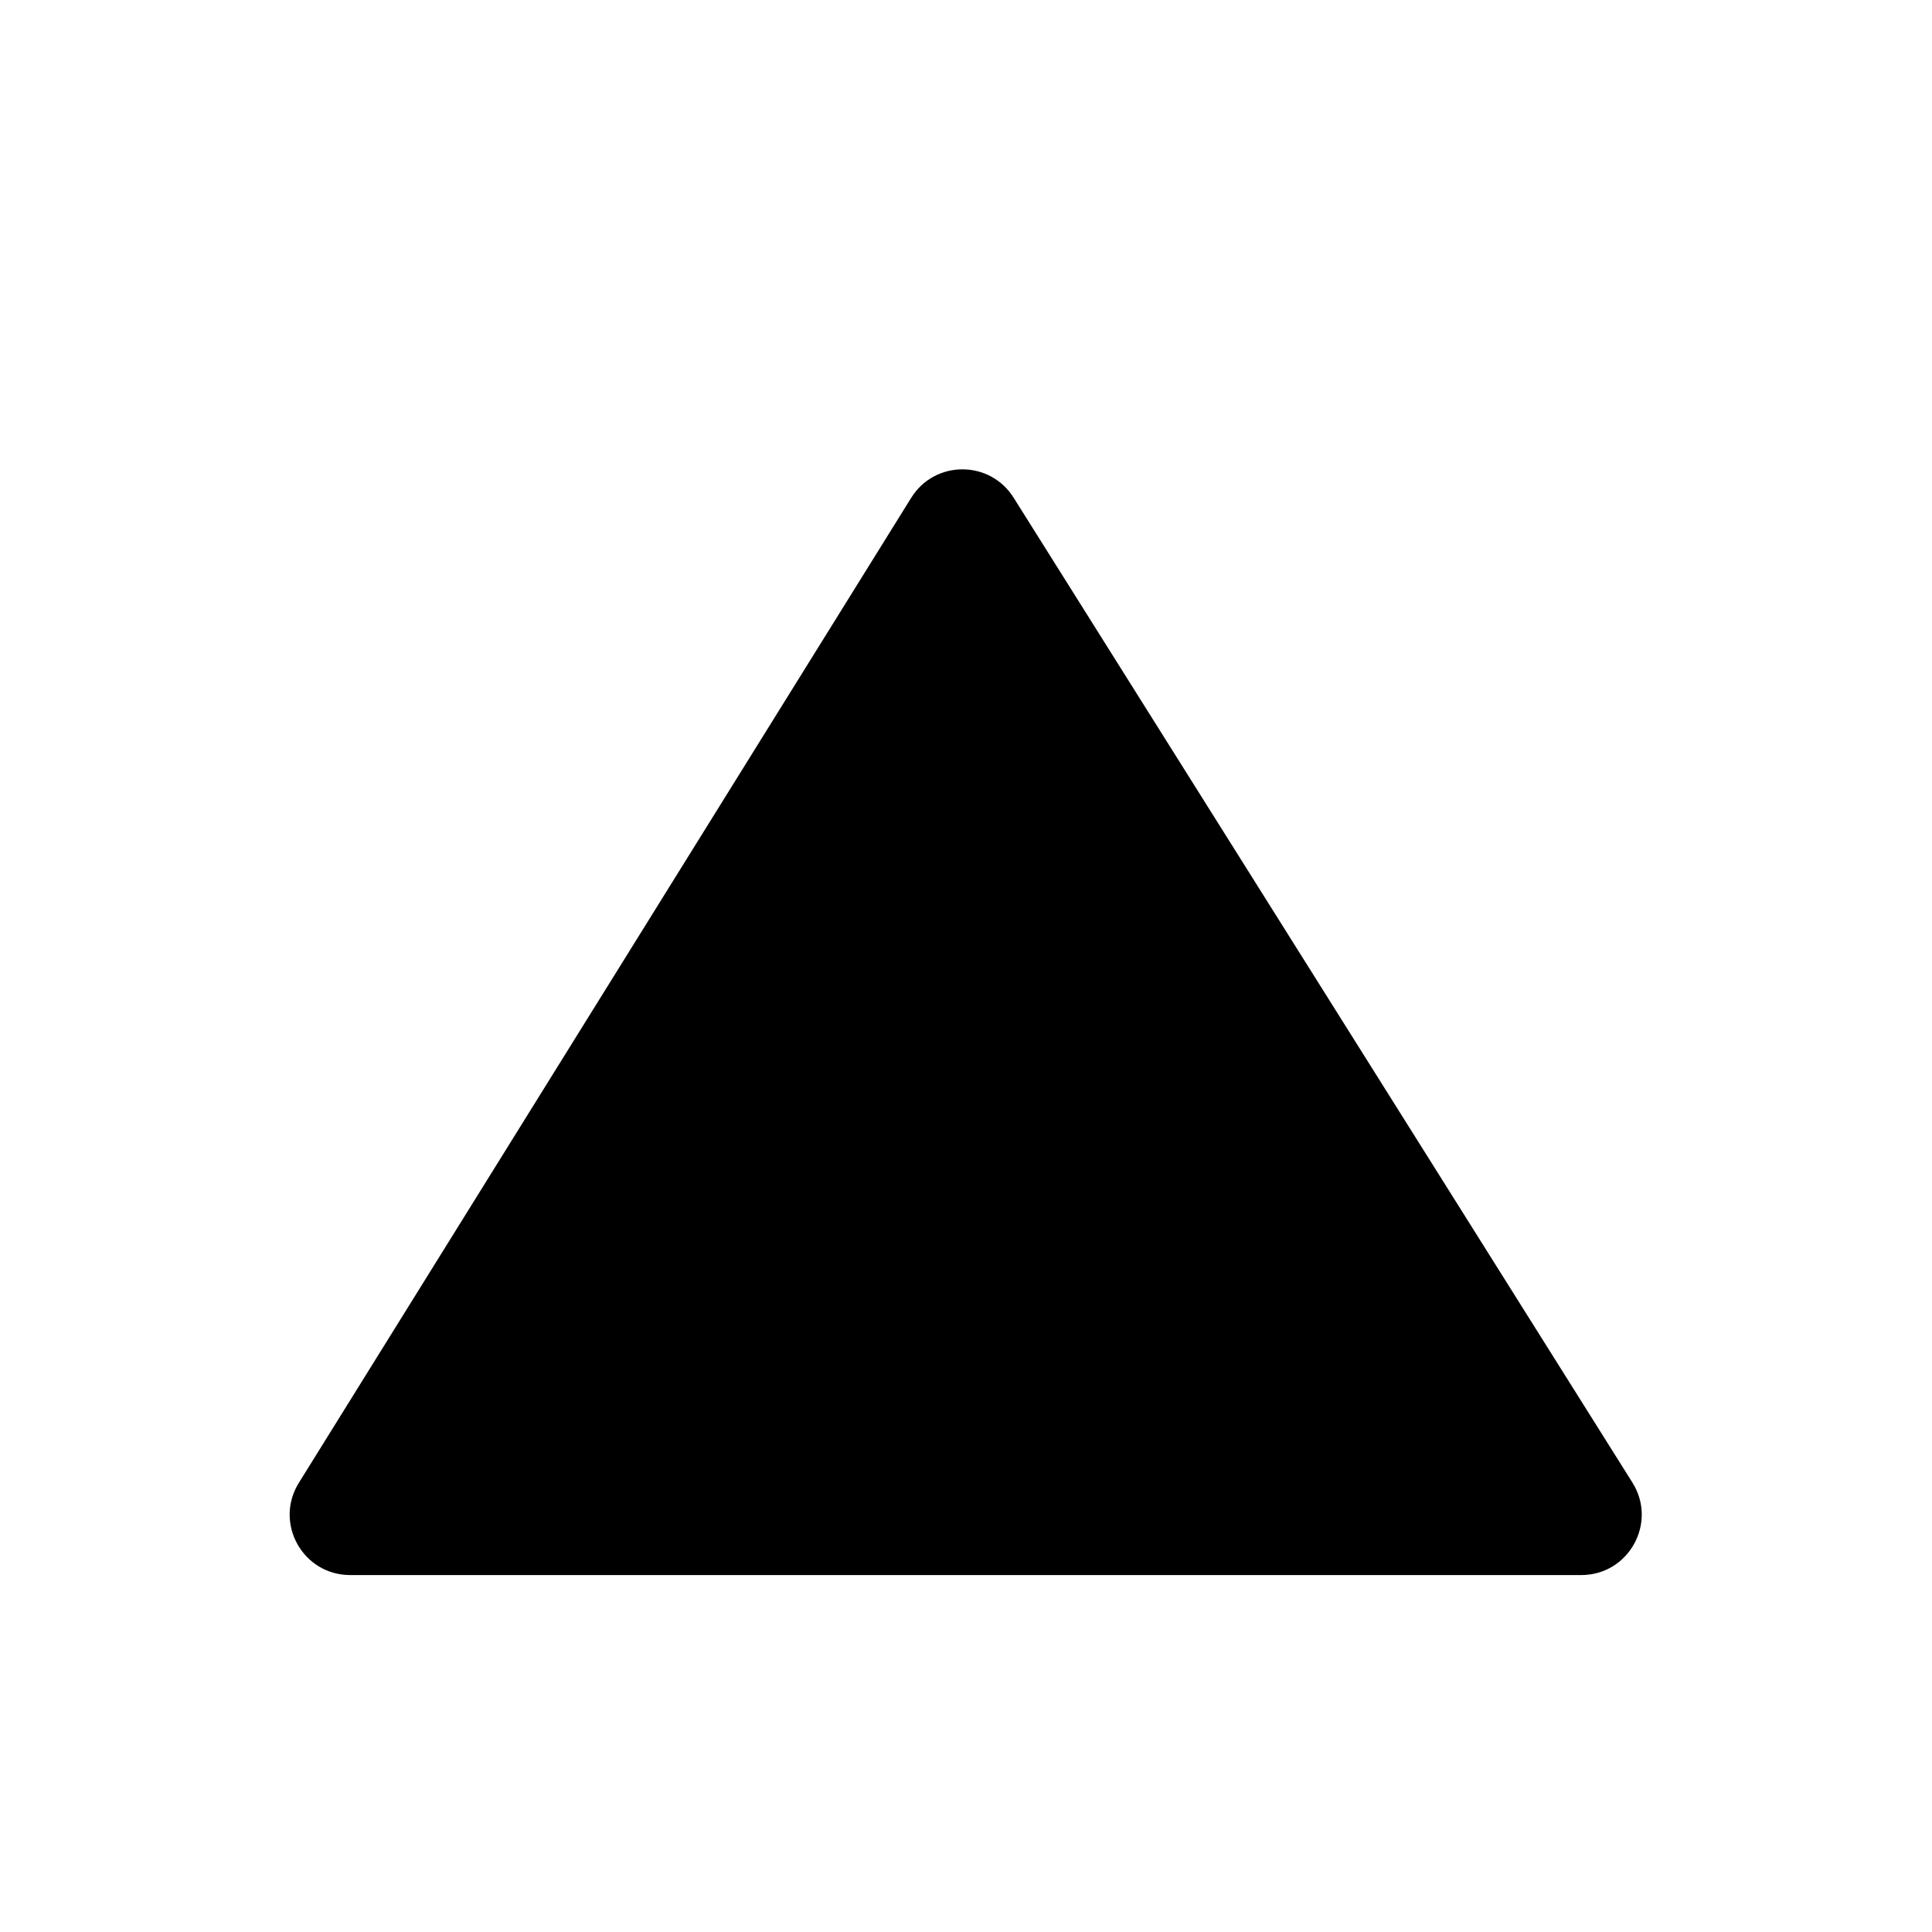
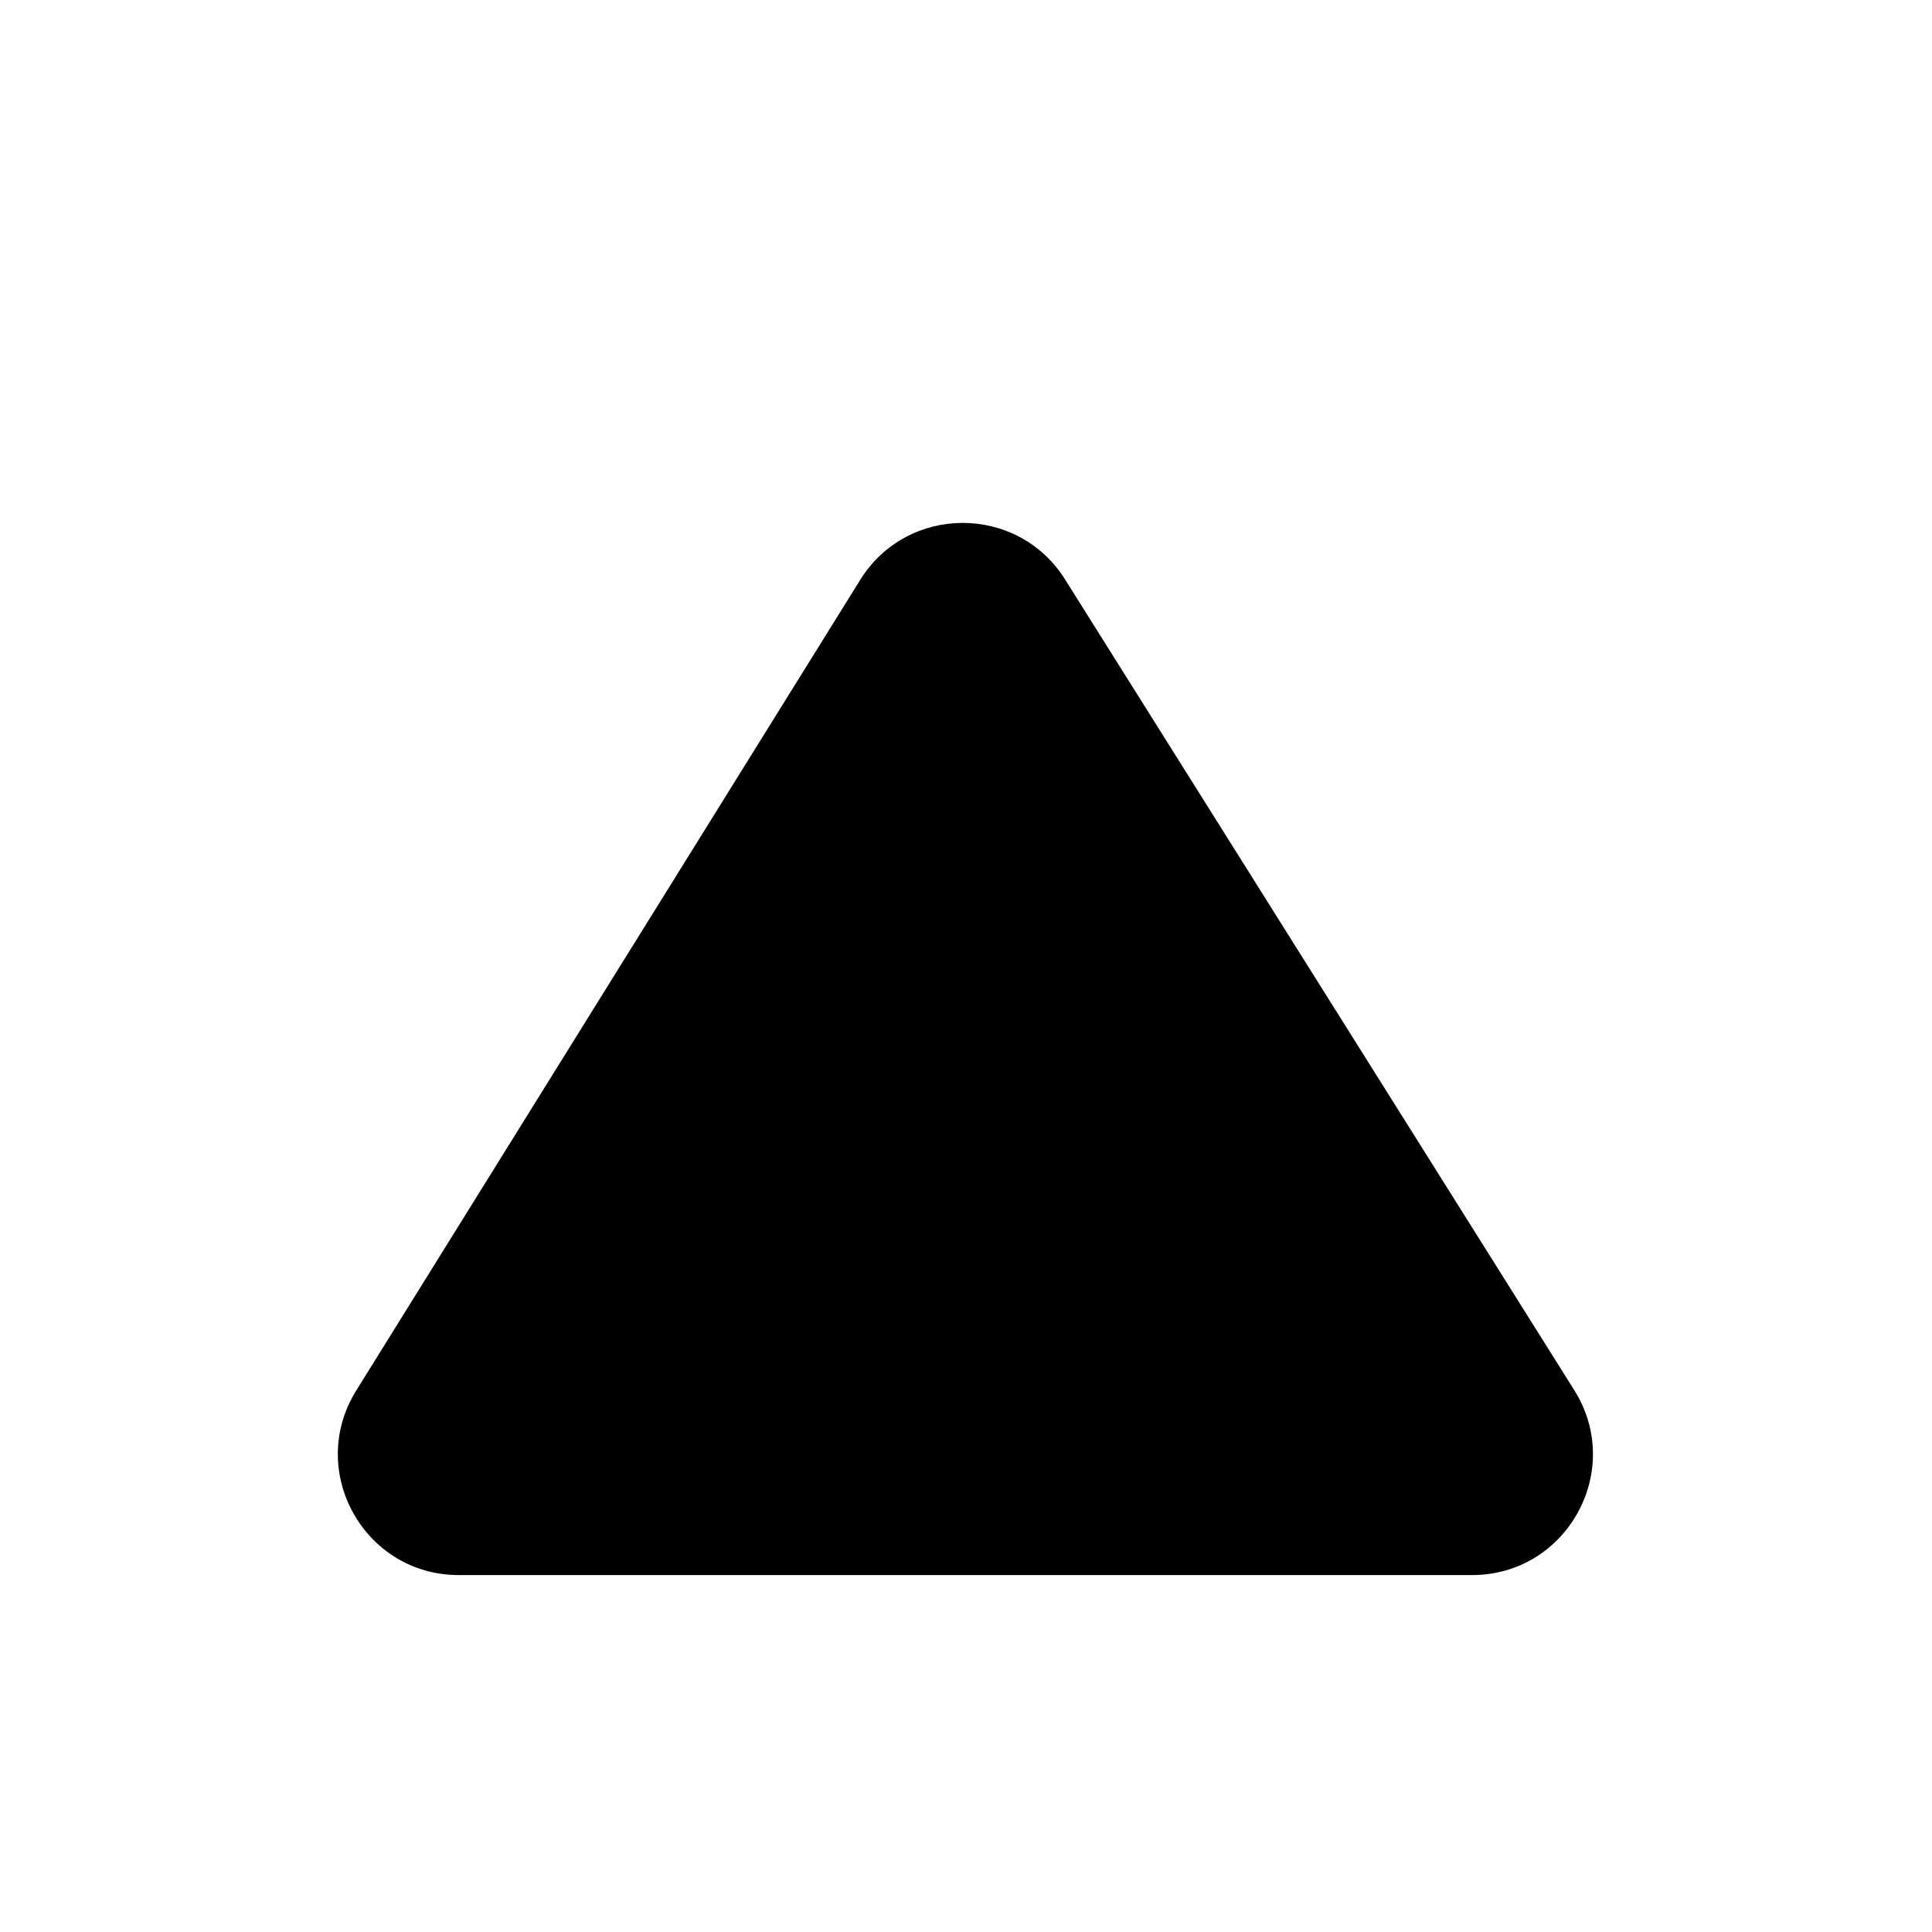
<svg xmlns="http://www.w3.org/2000/svg" width="16" height="16" viewBox="0 0 16 16" fill="none">
-   <path d="M13.519 12.278L8.394 4.121C8.197 3.808 7.741 3.809 7.546 4.123L2.475 12.28C2.268 12.613 2.507 13.044 2.9 13.044H13.095C13.489 13.044 13.728 12.611 13.519 12.278Z" fill="black" />
+   <path d="M13.037 11.512L8.82 4.798C8.427 4.173 7.514 4.175 7.124 4.802L2.95 11.516C2.536 12.182 3.015 13.044 3.799 13.044H12.191C12.977 13.044 13.456 12.178 13.037 11.512Z" fill="black" />
</svg>
